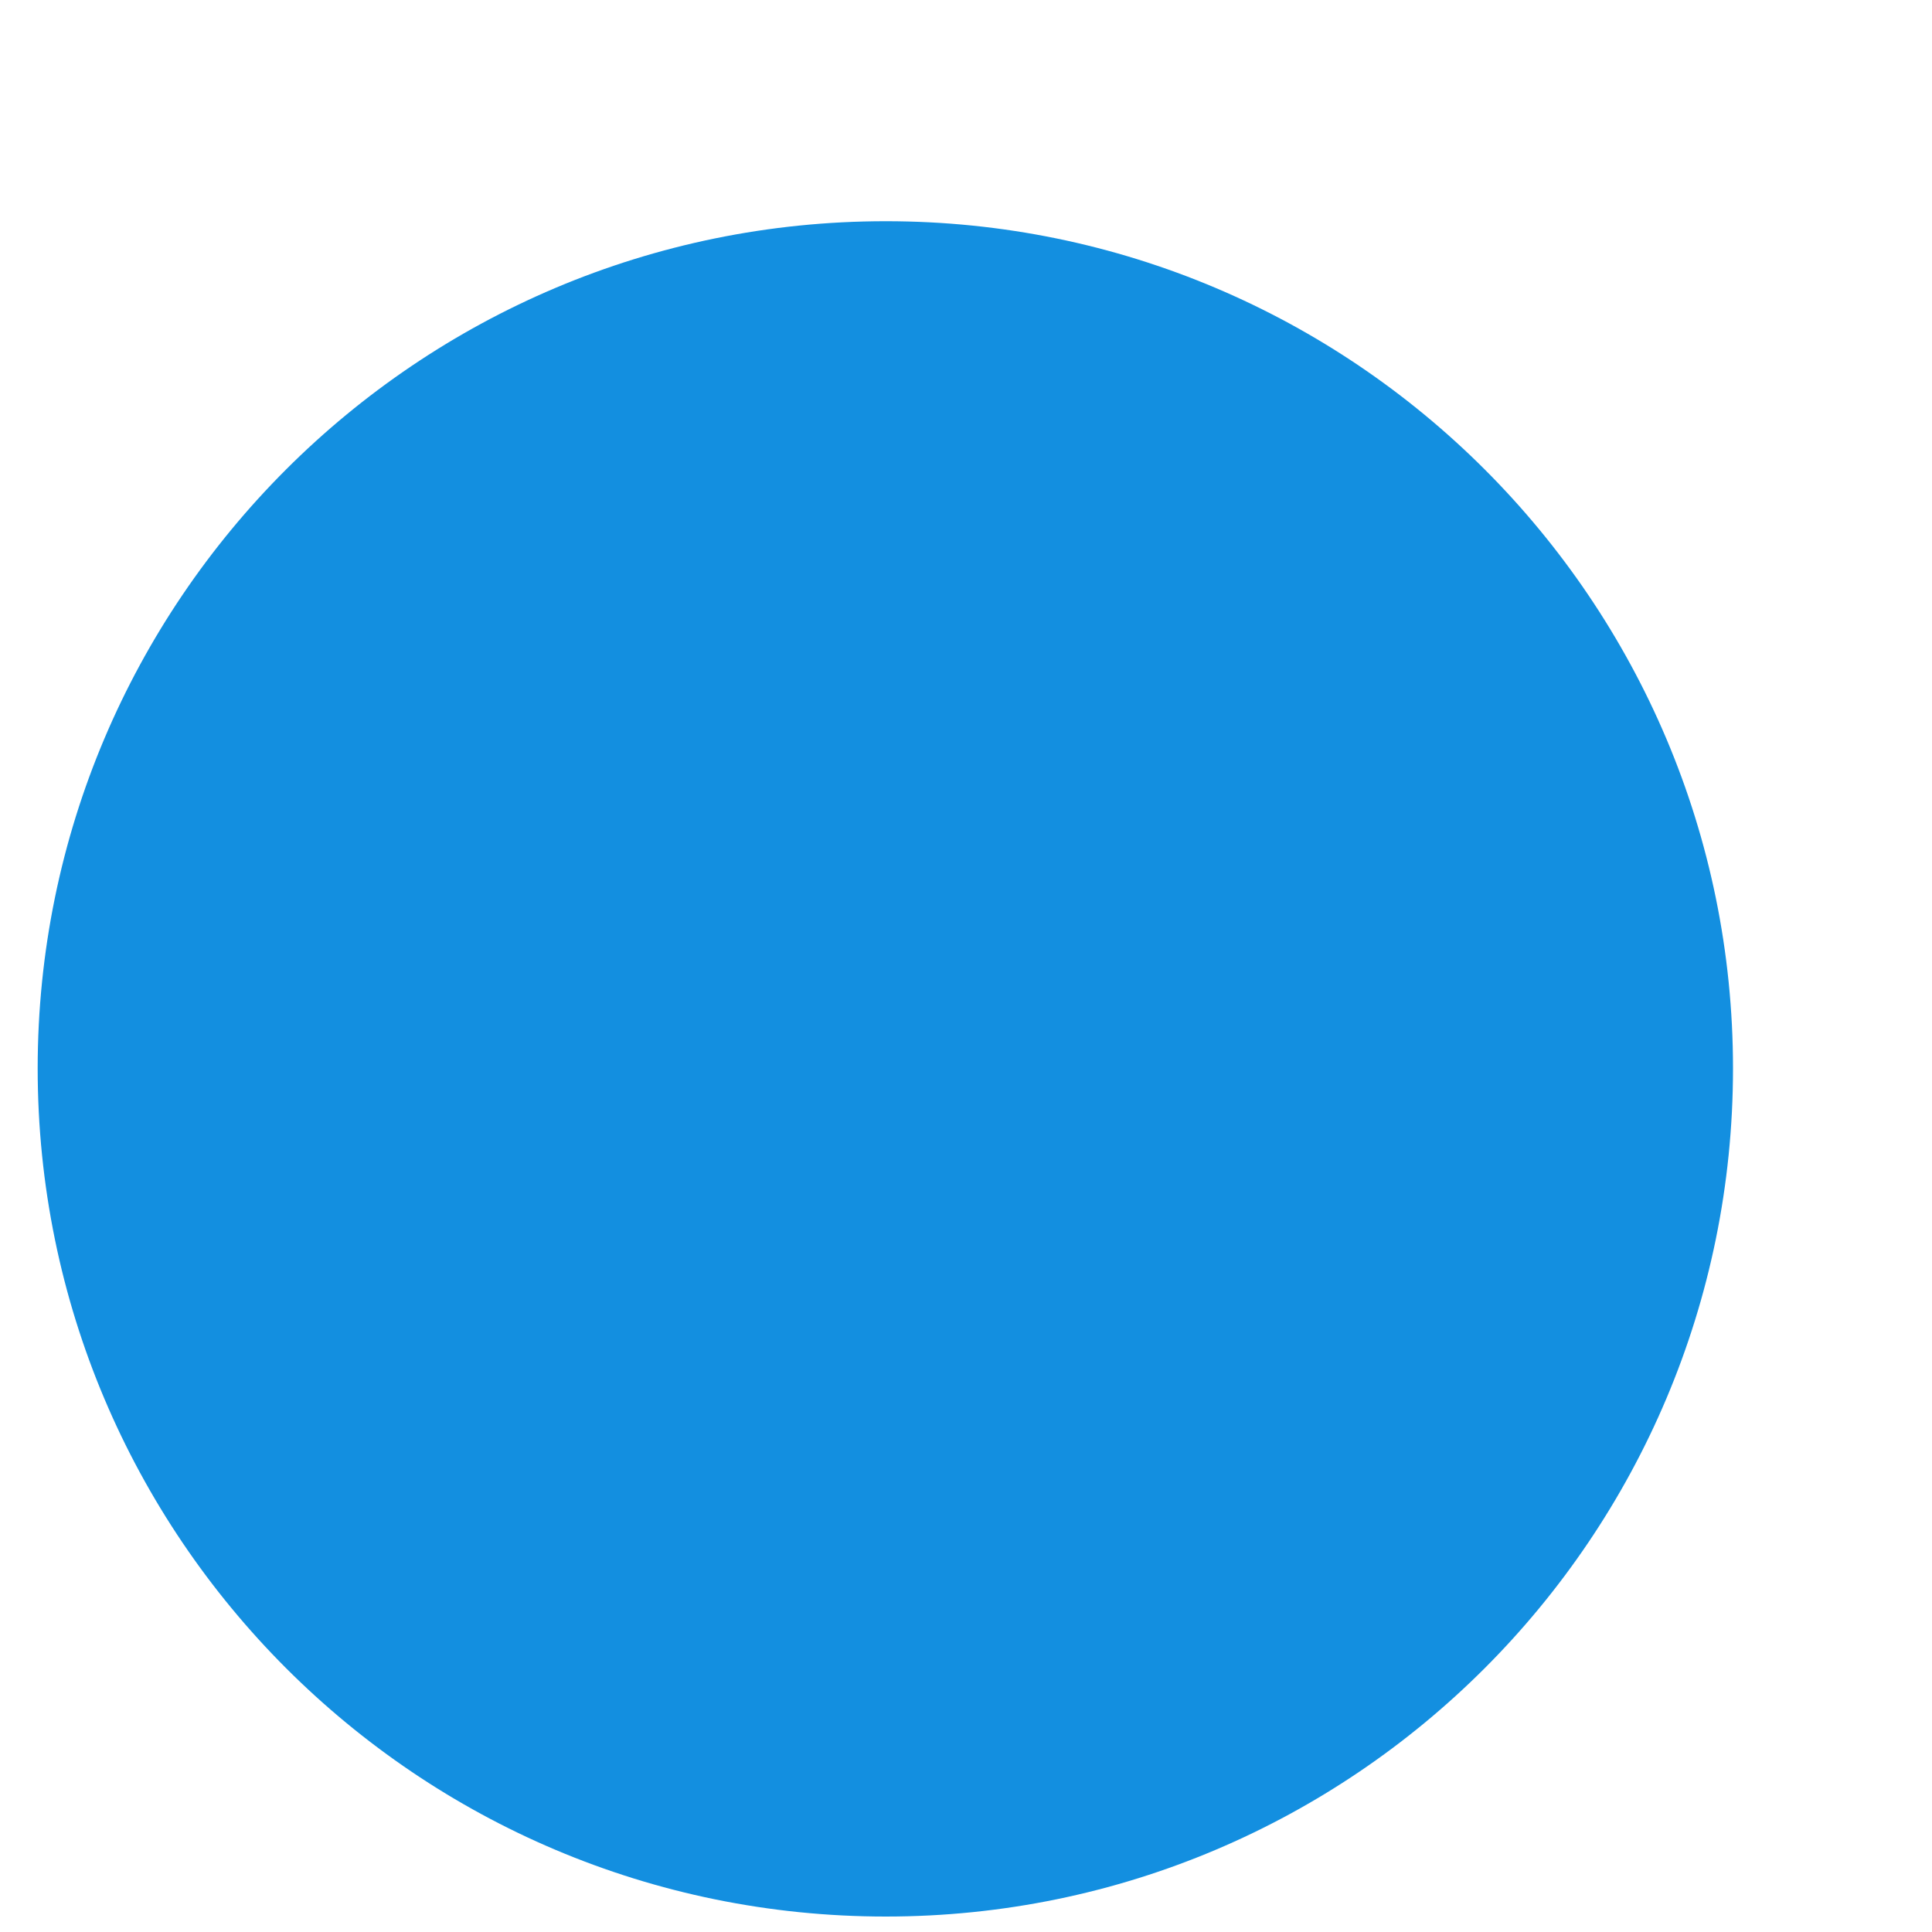
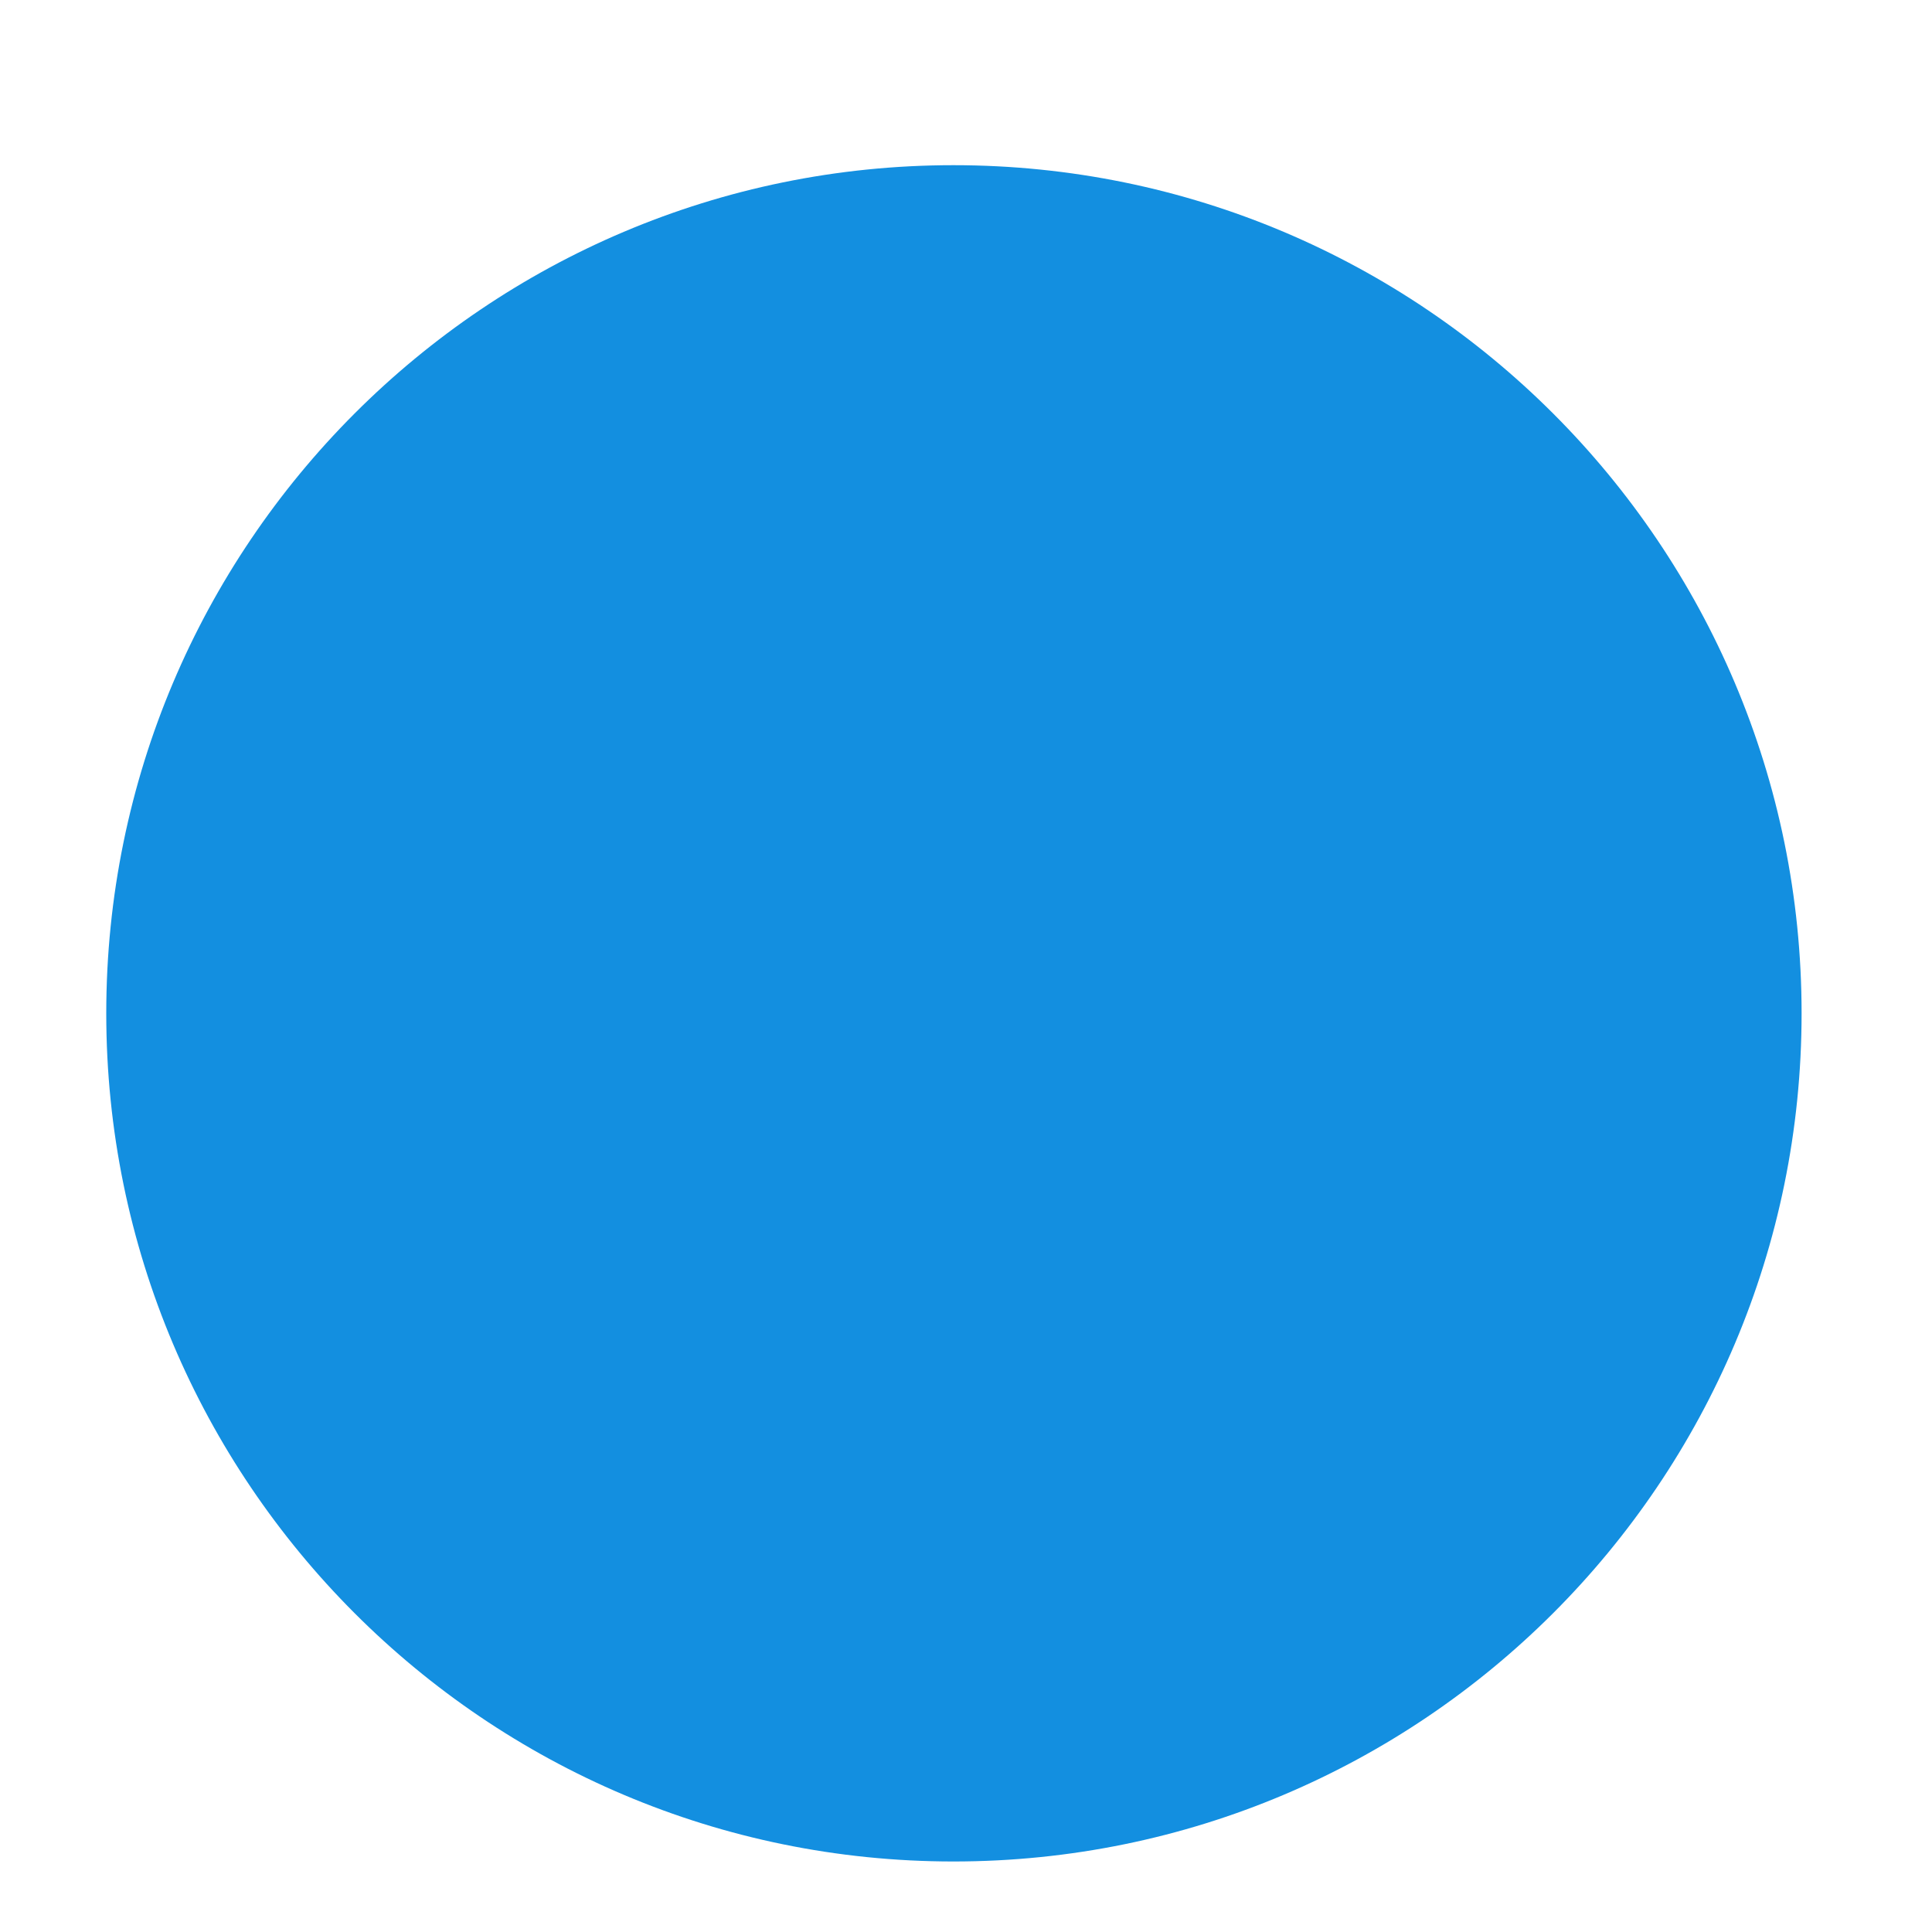
<svg xmlns="http://www.w3.org/2000/svg" version="1.1" width="2px" height="2px">
-   <g transform="matrix(1 0 0 1 -2483 -540 )">
-     <path d="M 0.039 1.106  C 0.039 1.591  0.432 1.984  0.917 1.984  C 1.401 1.984  1.794 1.591  1.794 1.106  C 1.794 0.622  1.401 0.229  0.917 0.229  C 0.432 0.229  0.039 0.622  0.039 1.106  Z " fill-rule="nonzero" fill="#138fe0" stroke="none" transform="matrix(1 0 0 1 2483 540 )" />
+   <g transform="matrix(1 0 0 1 -2496 -528 )">
+     <path d="M 0.11 1.049  C 0.11 1.534  0.503 1.927  0.987 1.927  C 1.472 1.927  1.865 1.534  1.865 1.049  C 1.865 0.564  1.472 0.171  0.987 0.171  C 0.503 0.171  0.11 0.564  0.11 1.049  Z " fill-rule="nonzero" fill="#138fe0" stroke="none" transform="matrix(1 0 0 1 2496 528 )" />
  </g>
</svg>
